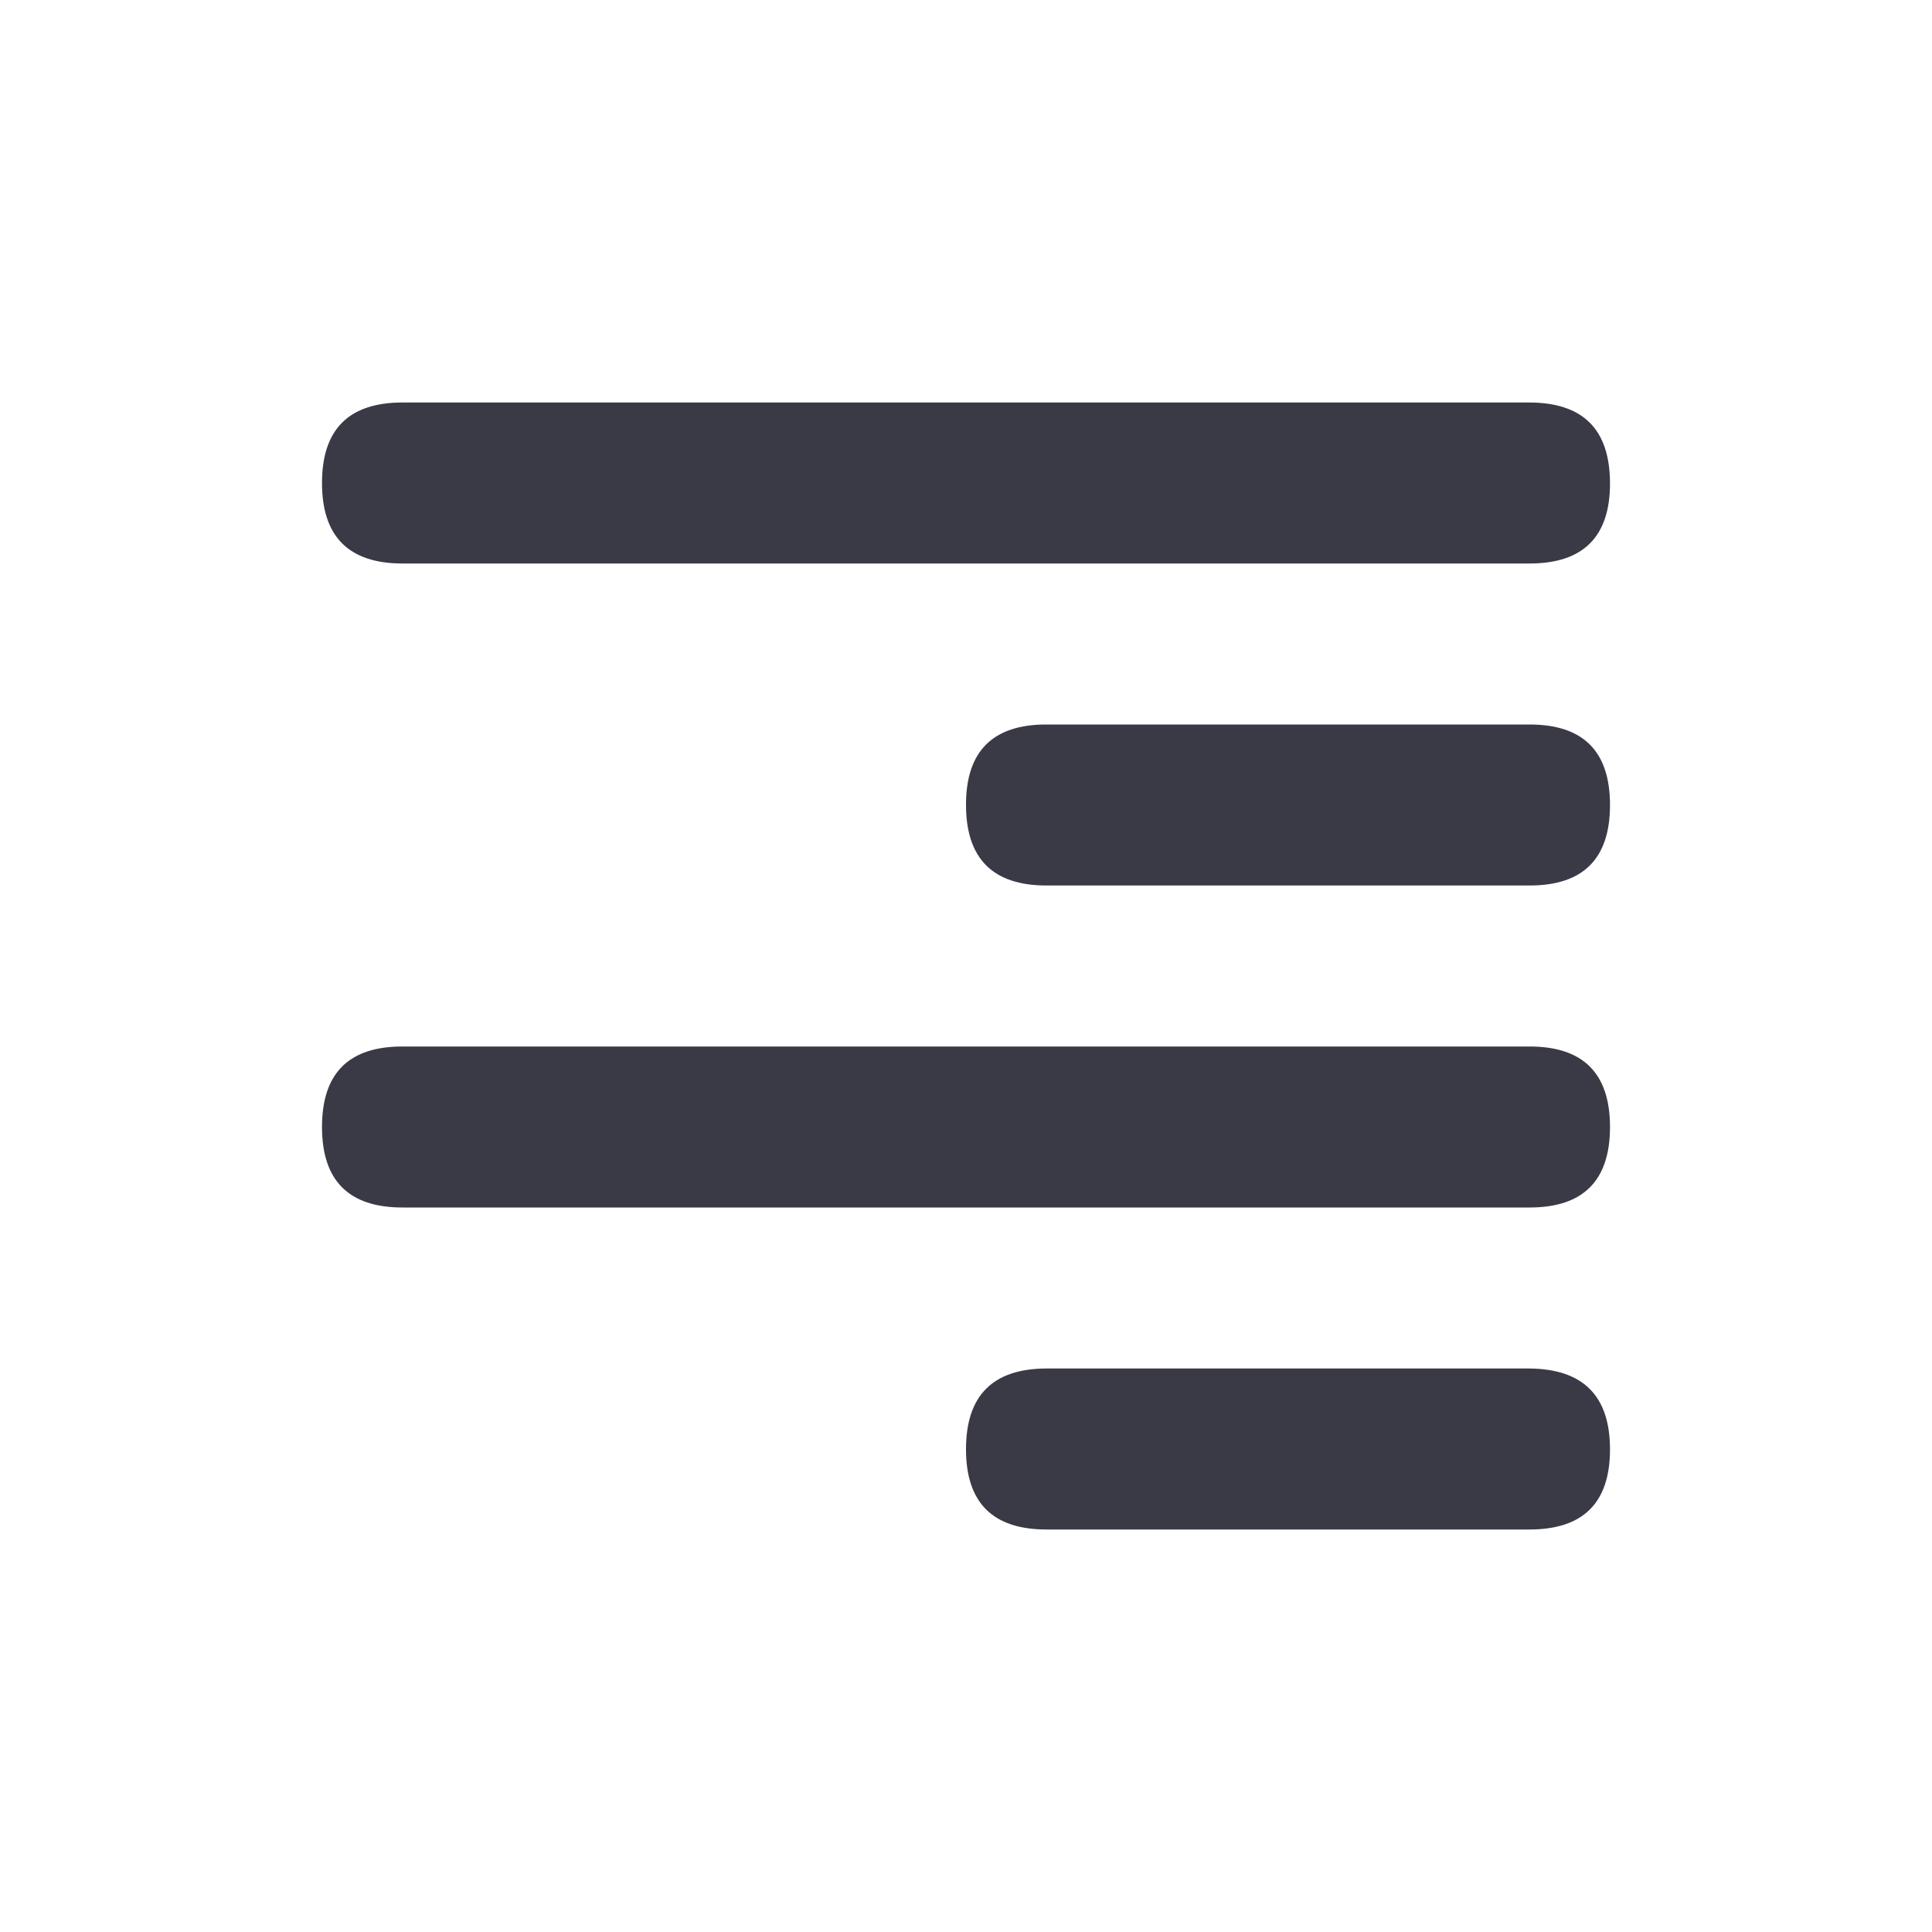
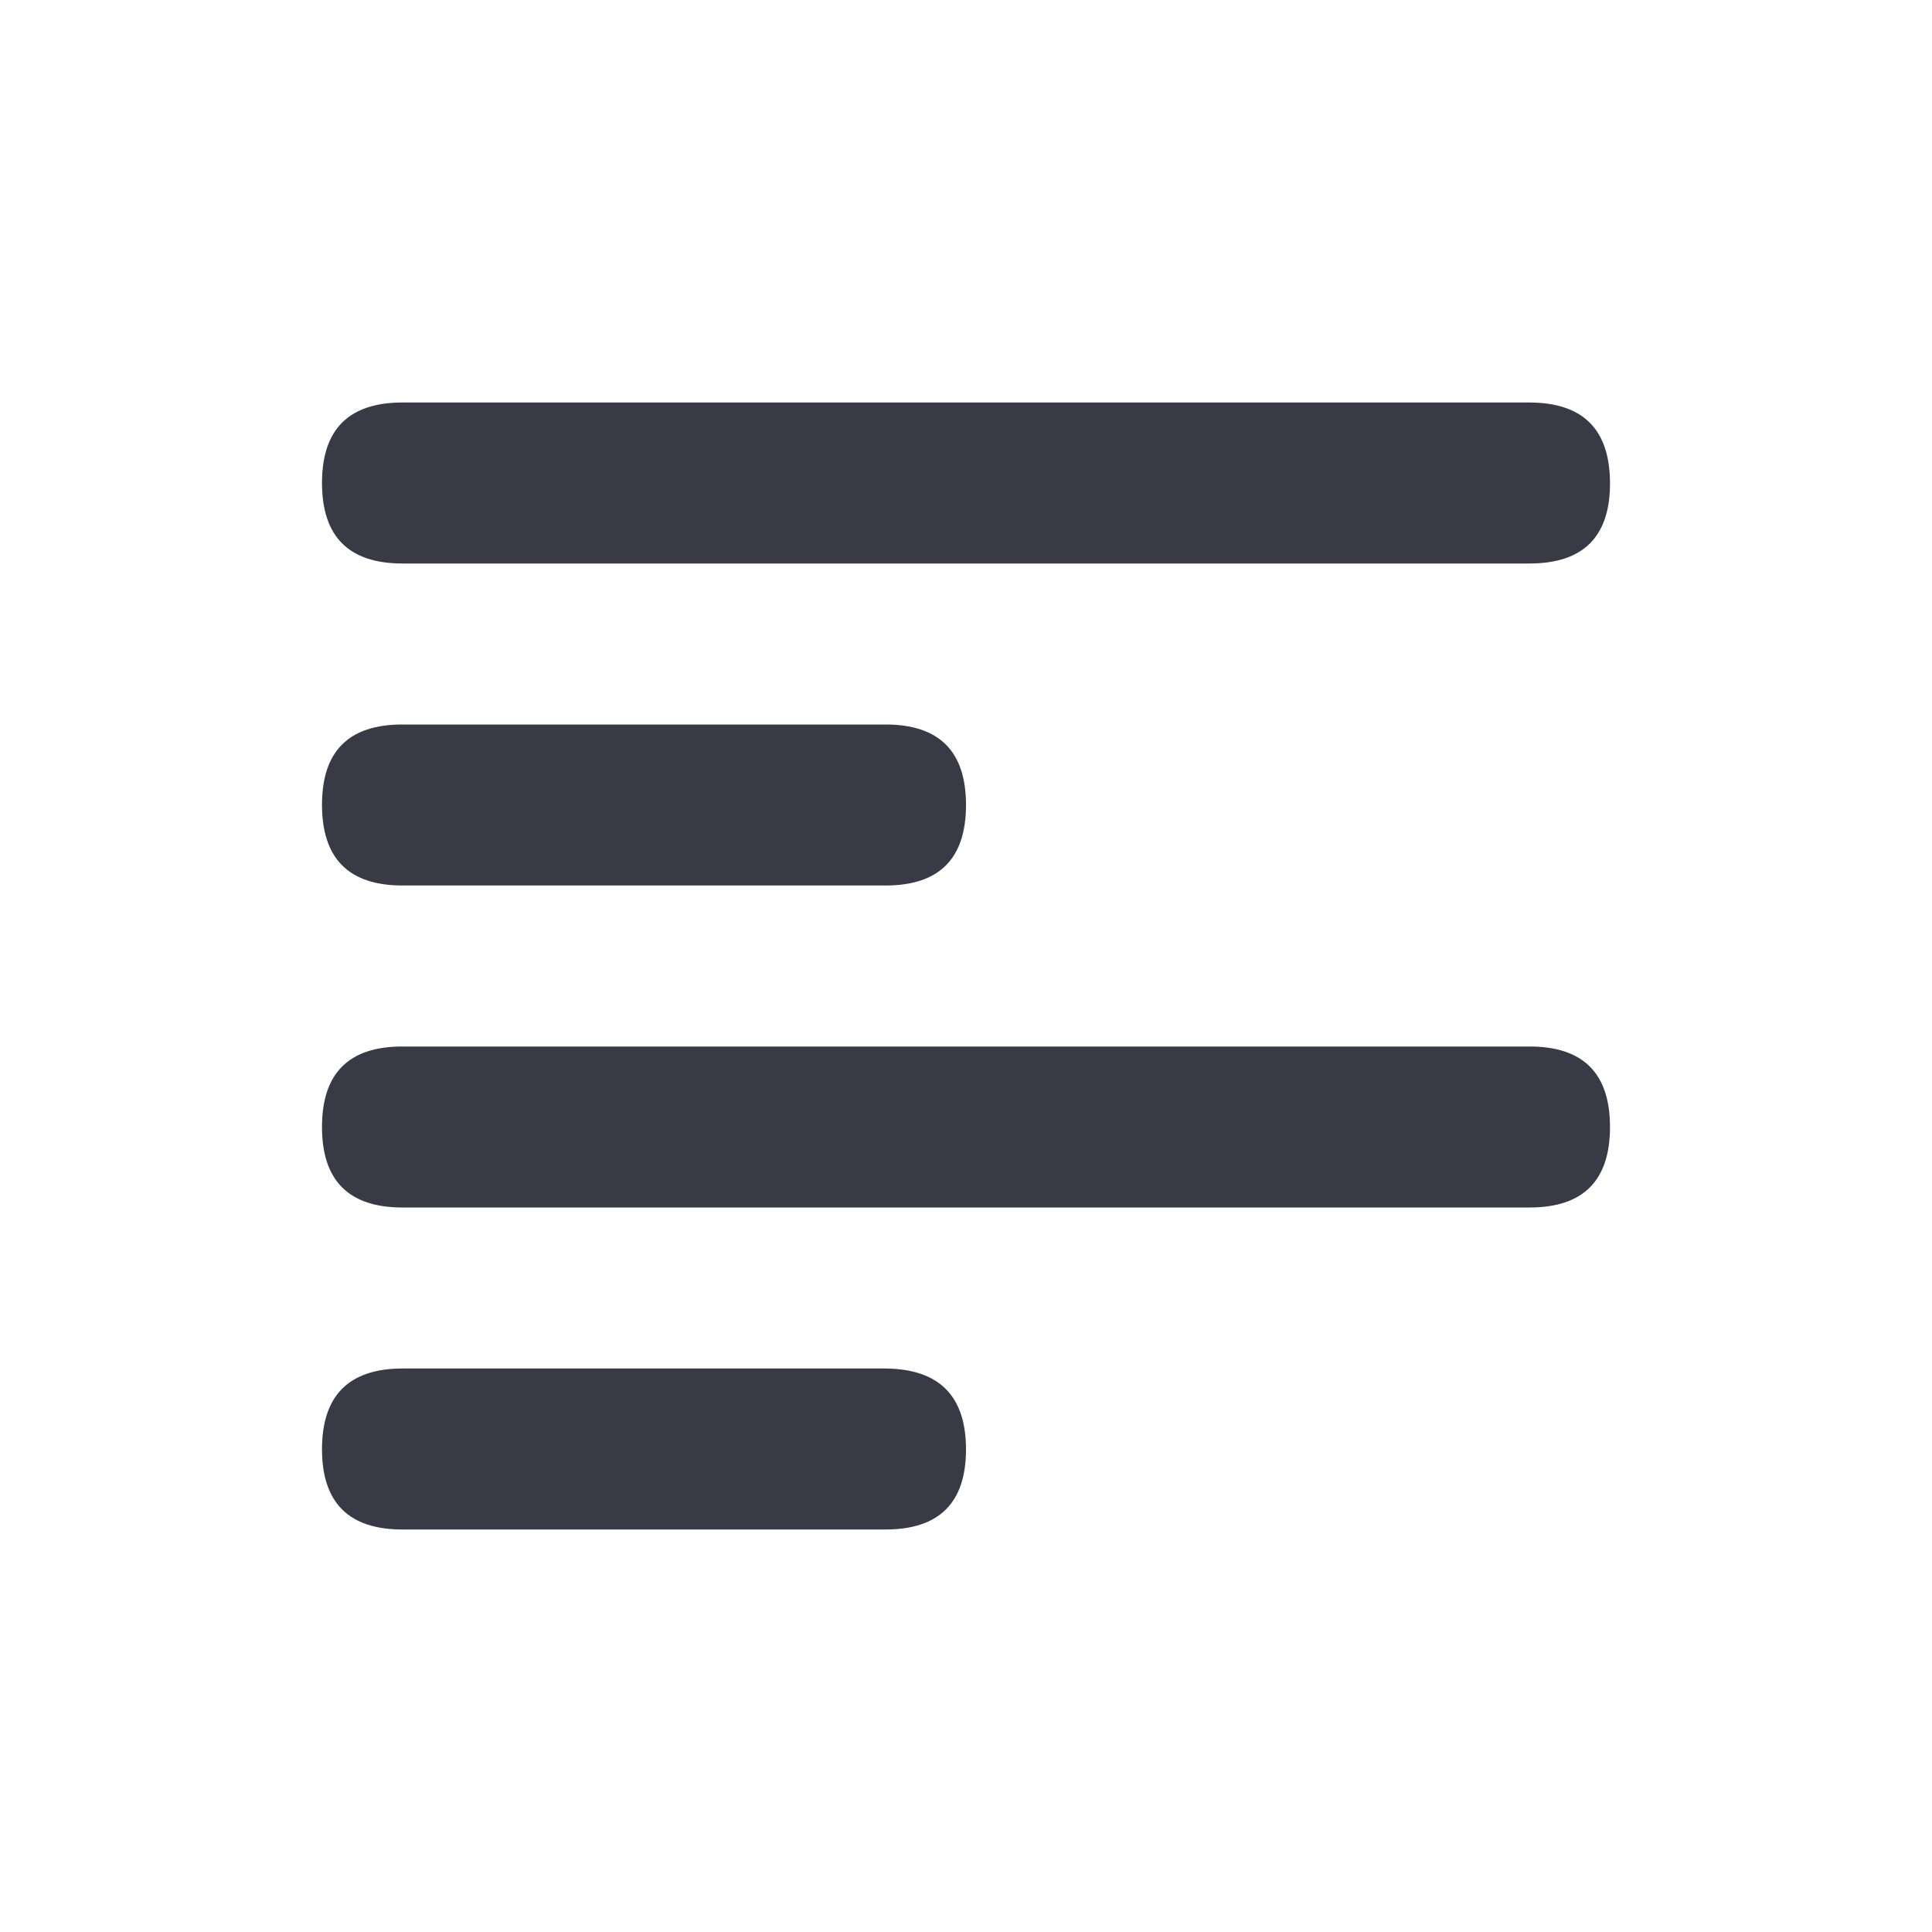
<svg xmlns="http://www.w3.org/2000/svg" width="24" height="24" viewBox="0 0 24 24" fill="none">
-   <path d="M5 7C4.334 7 4 6.667 4 6C4 5.333 4.333 5 5 5H18.995C19.664 5 19.998 5.333 20 6C20.002 6.667 19.668 7 19 7H5ZM13 11C12.334 11 12.001 10.667 12 10C11.999 9.333 12.331 9 12.997 9H19C19.667 9 20 9.332 20 10C20 10.668 19.667 11 19 11H13ZM5 15C4.334 15 4 14.668 4 14C4 13.332 4.332 13 4.998 13H19C19.667 13 20 13.333 20 14C20 14.667 19.667 15 19 15H5ZM13 19C12.332 19 11.999 18.667 12 18C12.001 17.333 12.336 17 13.003 17H19C19.667 17.006 20 17.341 20 18.005C20 18.668 19.667 19 19 19H13Z" fill="#3A3A47" />
+   <path d="M5 7C4.334 7 4 6.667 4 6C4 5.333 4.333 5 5 5H18.995C19.664 5 19.998 5.333 20 6C20.002 6.667 19.668 7 19 7H5ZM5 11C4.334 11 4.001 10.667 4 10C3.999 9.333 4.331 9 4.997 9H11C11.667 9 12 9.332 12 10C12 10.668 11.667 11 11 11H5ZM5 15C4.334 15 4 14.668 4 14C4 13.332 4.332 13 4.998 13H19C19.667 13 20 13.333 20 14C20 14.667 19.667 15 19 15H5ZM5 19C4.332 19 3.999 18.667 4 18C4.001 17.333 4.336 17 5.003 17H11C11.667 17.006 12 17.341 12 18.005C12 18.668 11.667 19 11 19H5Z" fill="#3A3A47" />
</svg>
